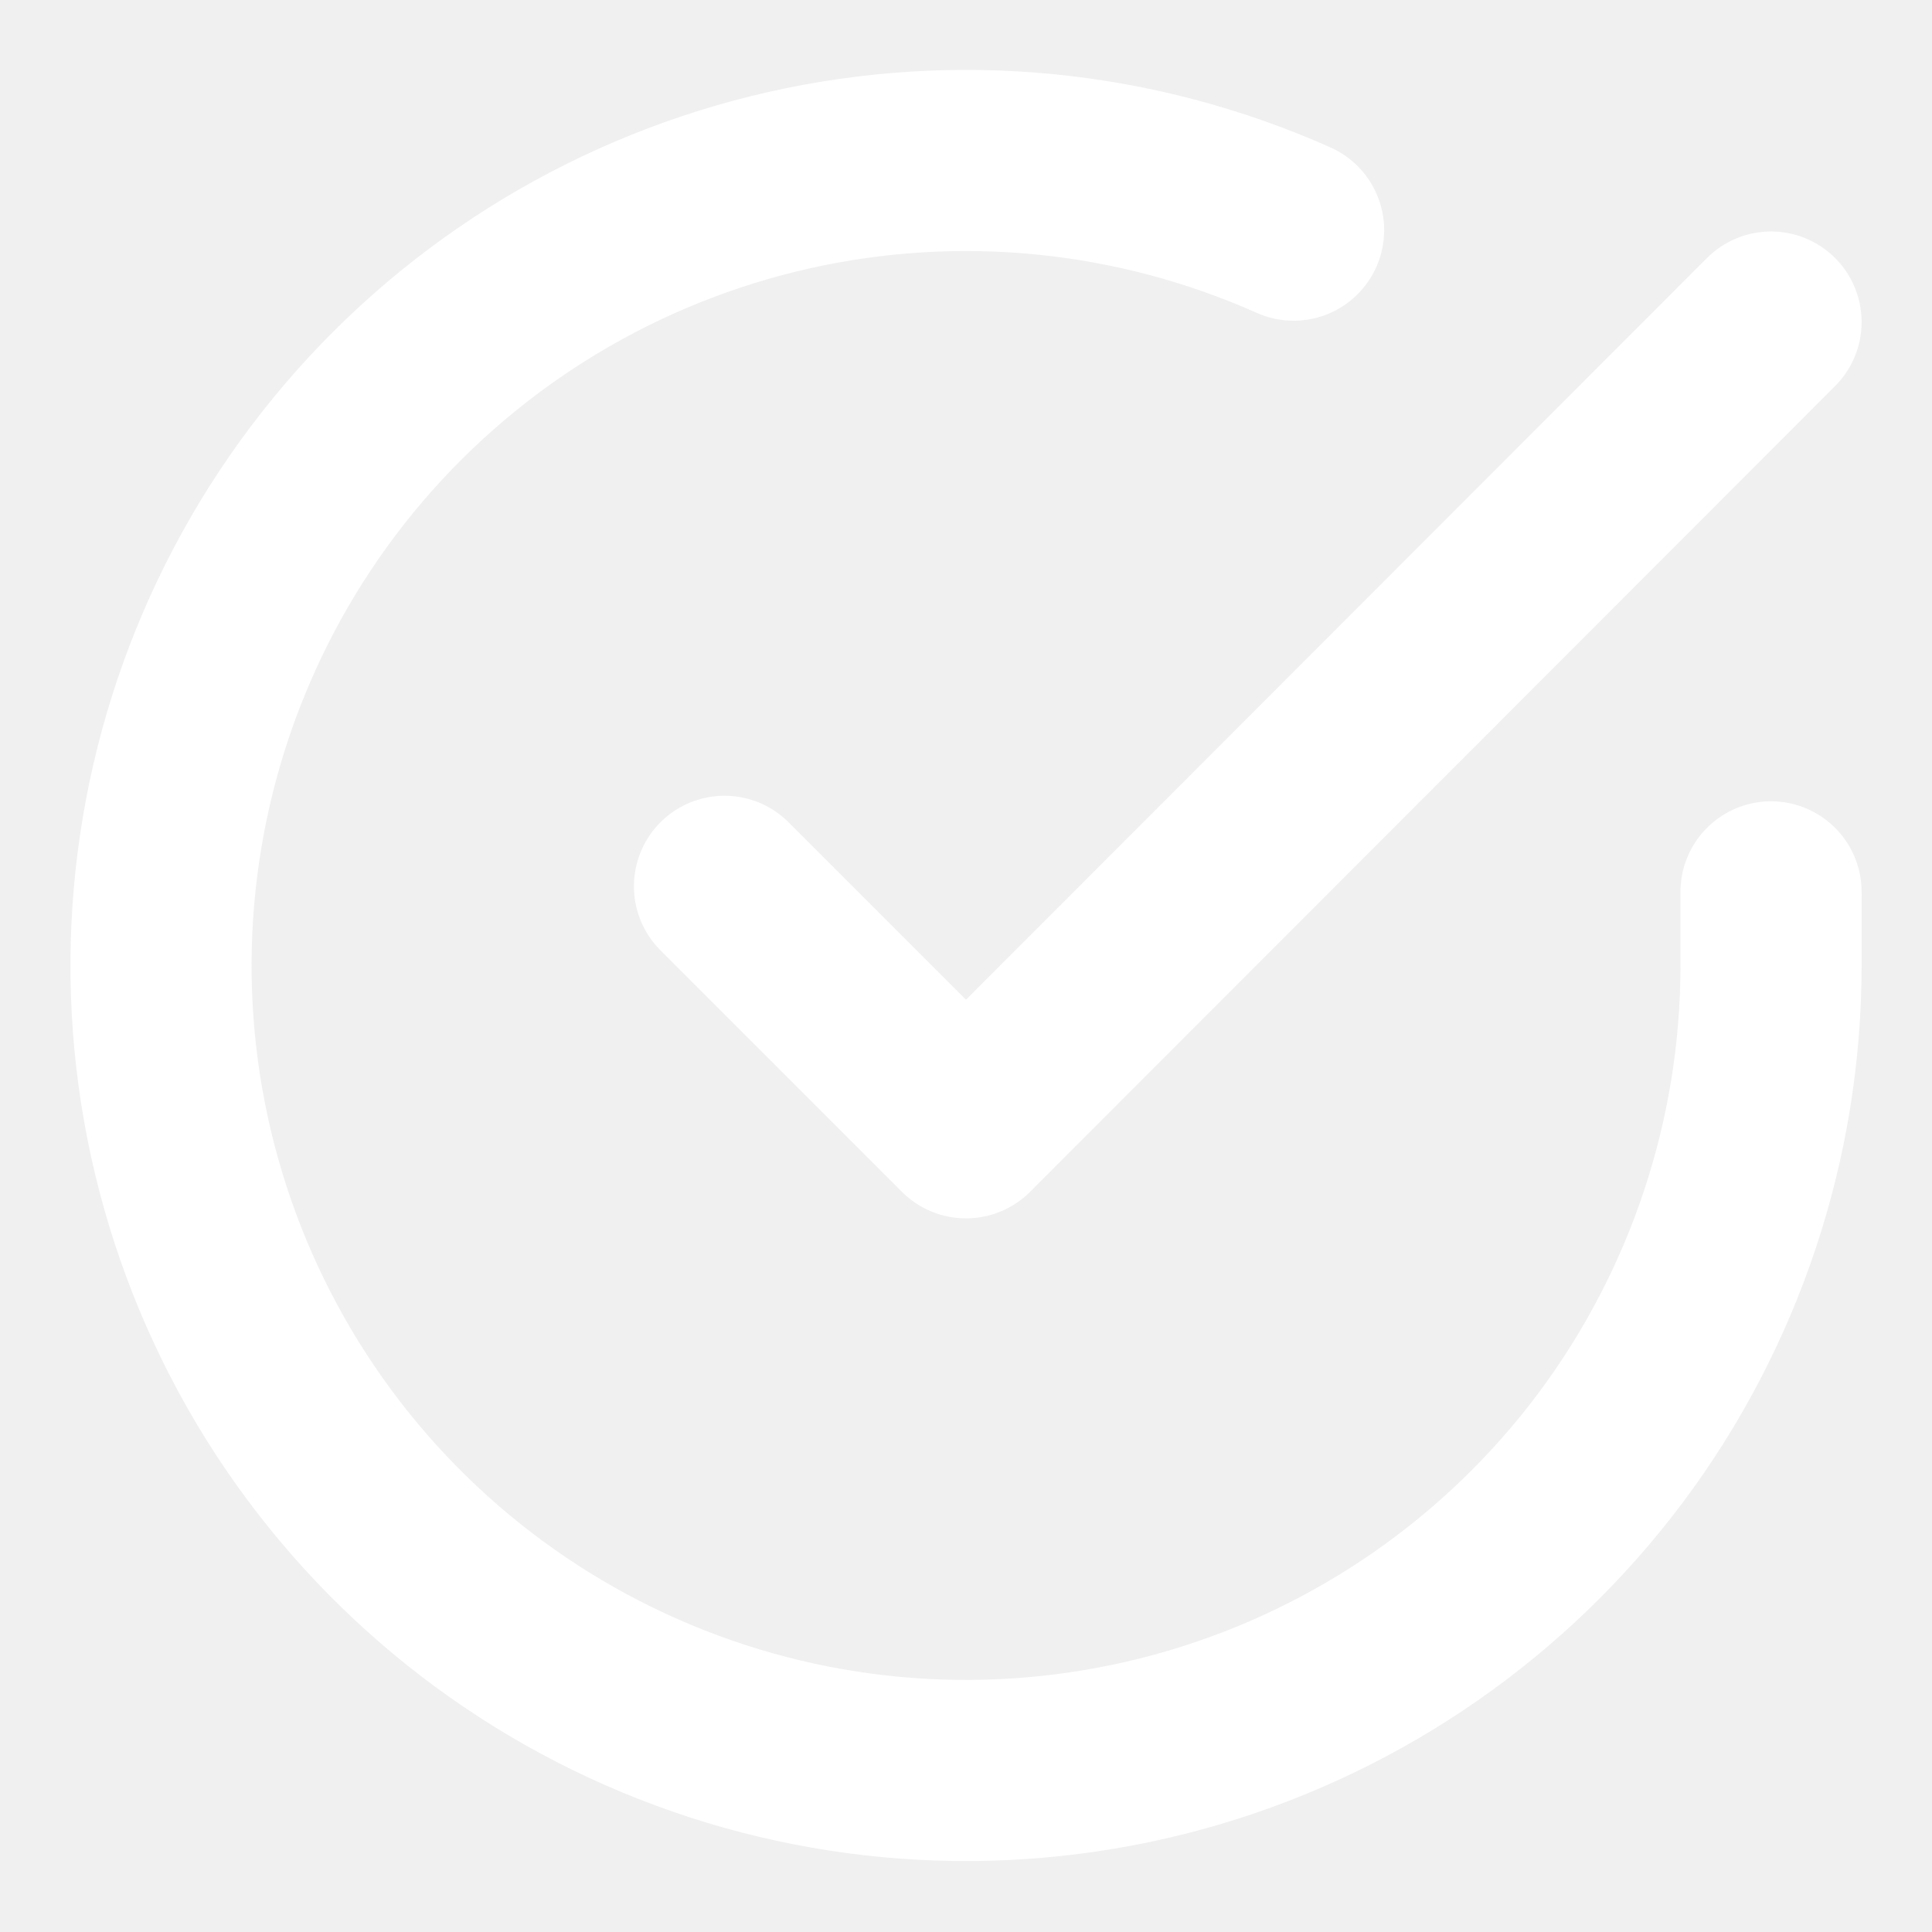
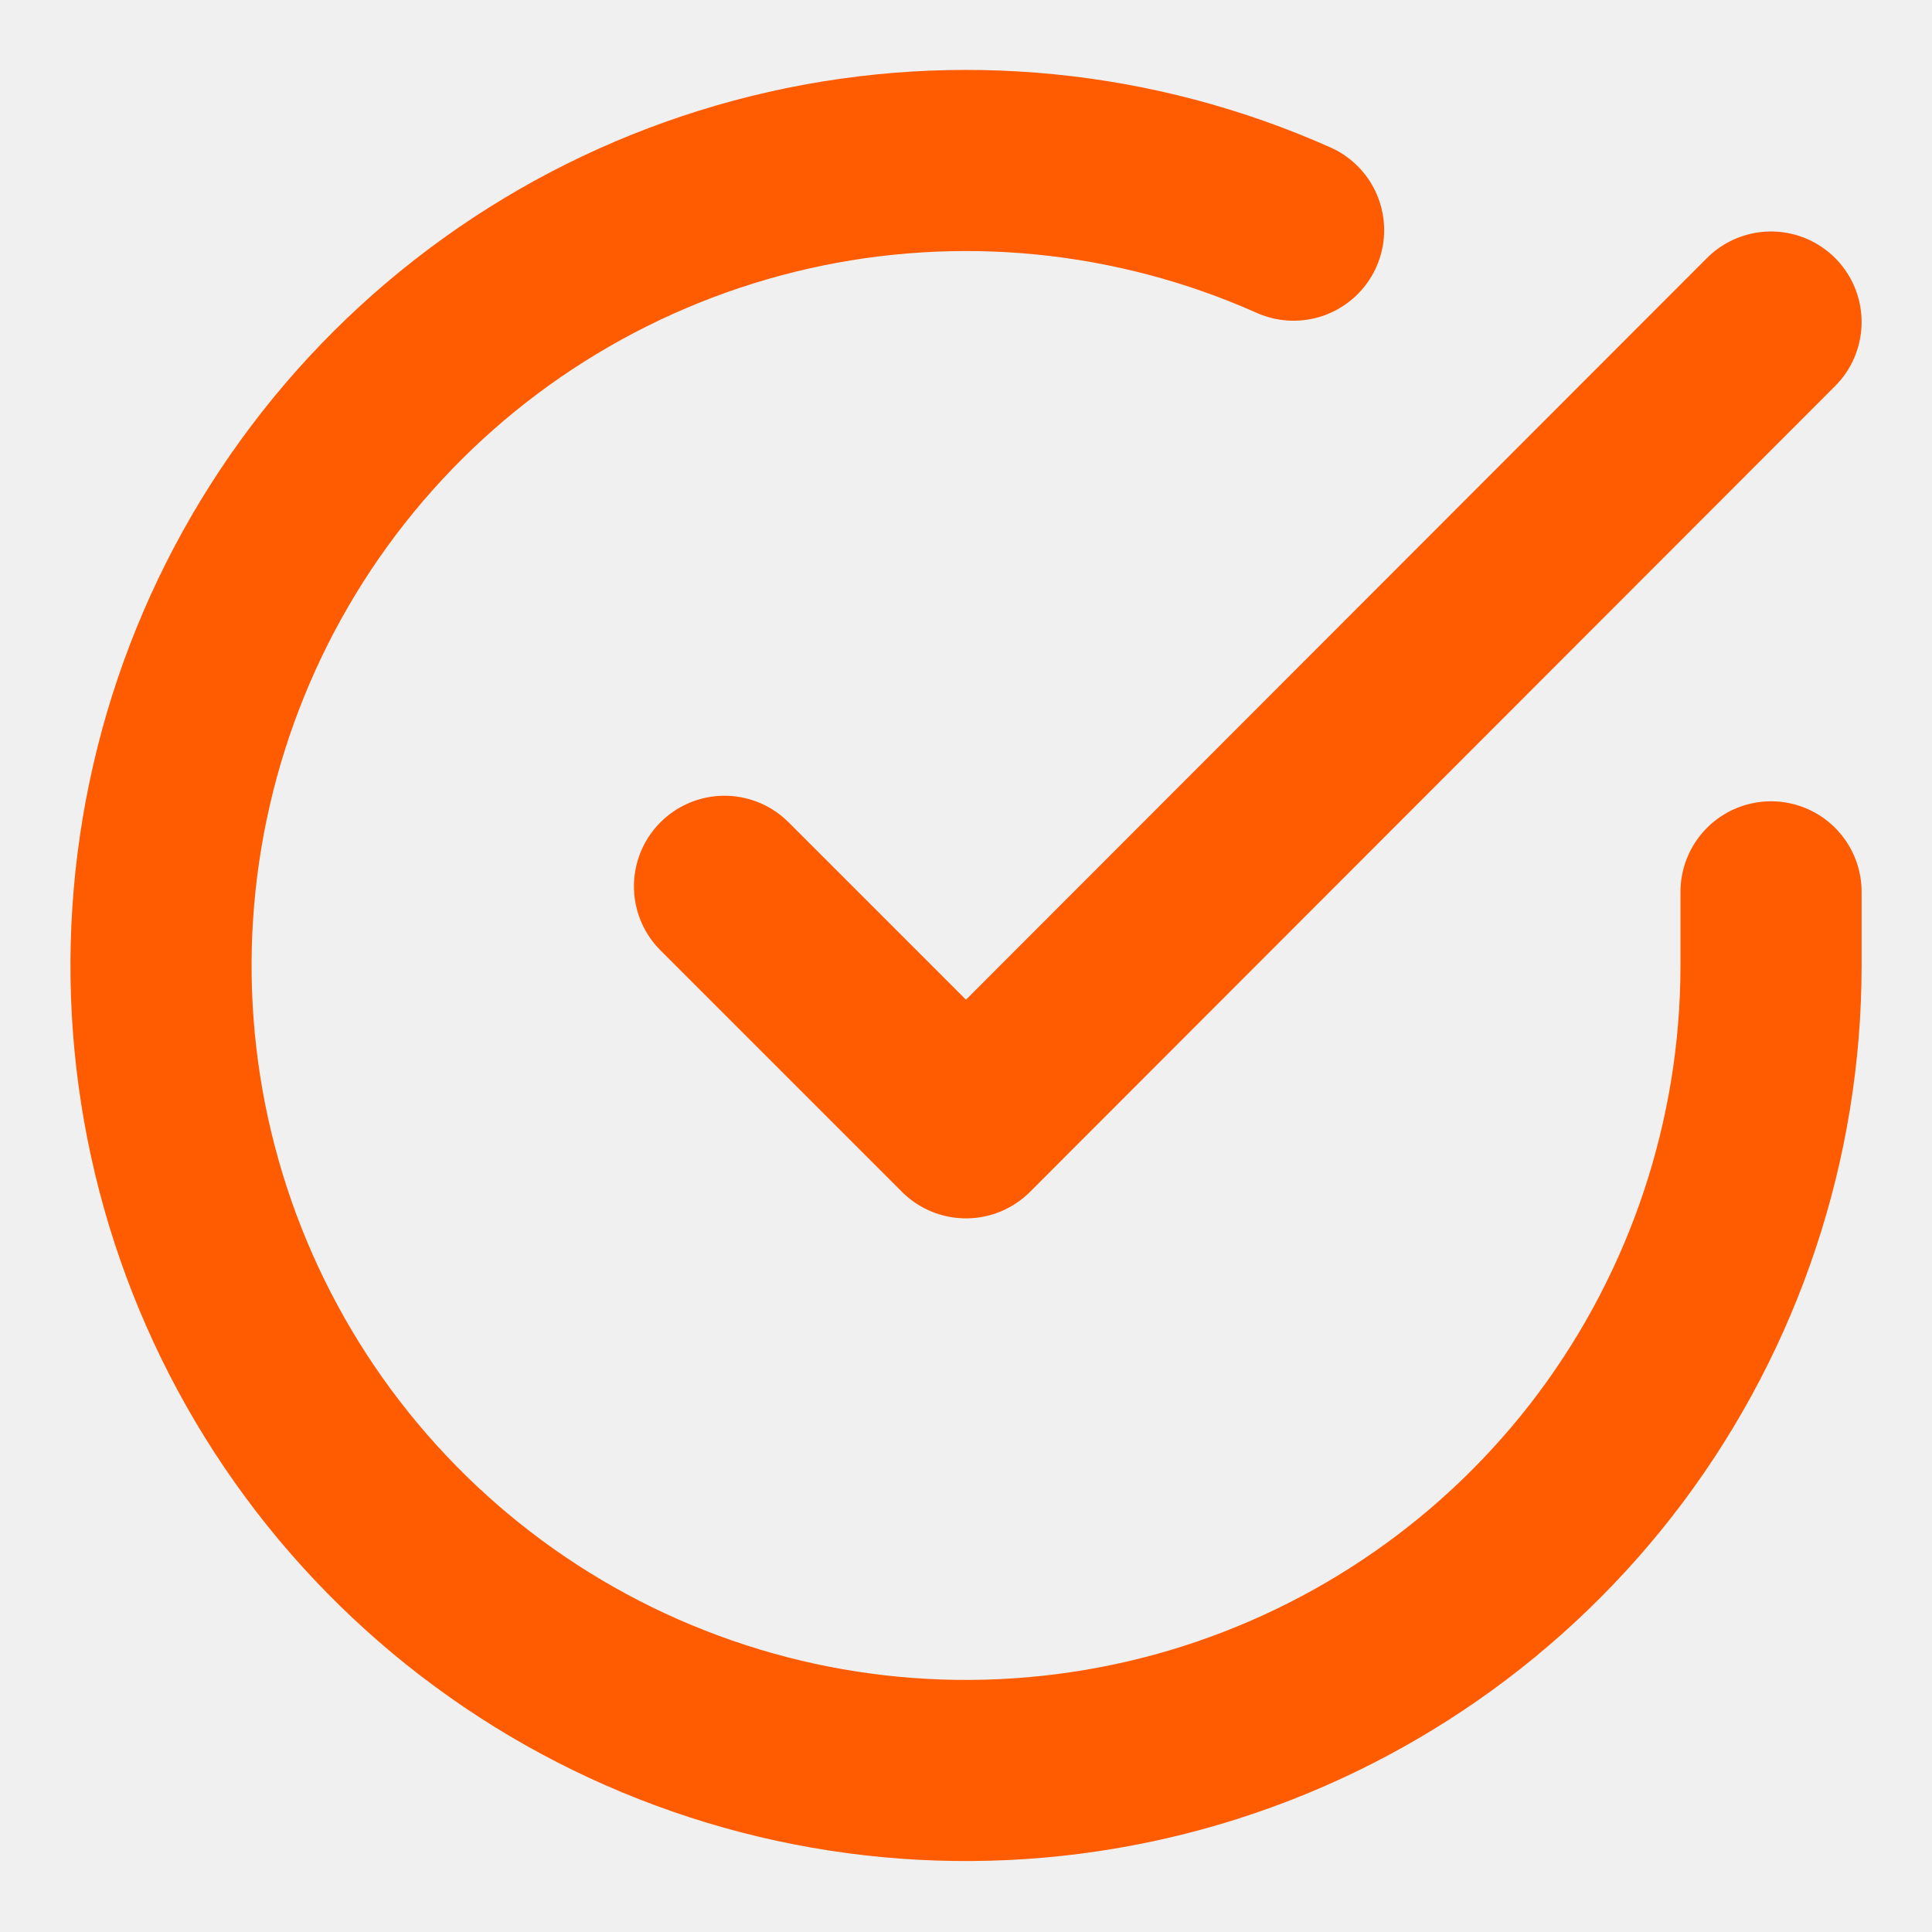
<svg xmlns="http://www.w3.org/2000/svg" width="16" height="16" viewBox="0 0 16 16" fill="none">
-   <path d="M14.667 7.386V8C14.666 9.437 14.2 10.836 13.34 11.988C12.479 13.139 11.269 13.981 9.89 14.389C8.512 14.796 7.038 14.748 5.69 14.249C4.341 13.751 3.19 12.83 2.407 11.624C1.625 10.418 1.253 8.992 1.348 7.557C1.443 6.123 1.998 4.757 2.932 3.664C3.866 2.571 5.129 1.81 6.531 1.493C7.933 1.176 9.4 1.321 10.713 1.906" stroke="#FFFFFF" stroke-width="1.5" stroke-linecap="round" stroke-linejoin="round" />
-   <path d="M14.667 2.667L8 9.34L6 7.34" stroke="#FFFFFF" stroke-width="1.5" stroke-linecap="round" stroke-linejoin="round" />
+   <path d="M14.667 7.386V8C14.666 9.437 14.2 10.836 13.34 11.988C12.479 13.139 11.269 13.981 9.89 14.389C8.512 14.796 7.038 14.748 5.69 14.249C4.341 13.751 3.19 12.83 2.407 11.624C1.625 10.418 1.253 8.992 1.348 7.557C1.443 6.123 1.998 4.757 2.932 3.664C3.866 2.571 5.129 1.81 6.531 1.493C7.933 1.176 9.4 1.321 10.713 1.906" stroke="#FF5B00" stroke-width="1.5" stroke-linecap="round" stroke-linejoin="round" />
+   <path d="M14.667 2.667L8 9.34L6 7.34" stroke="#FF5B00" stroke-width="1.5" stroke-linecap="round" stroke-linejoin="round" />
</svg>
